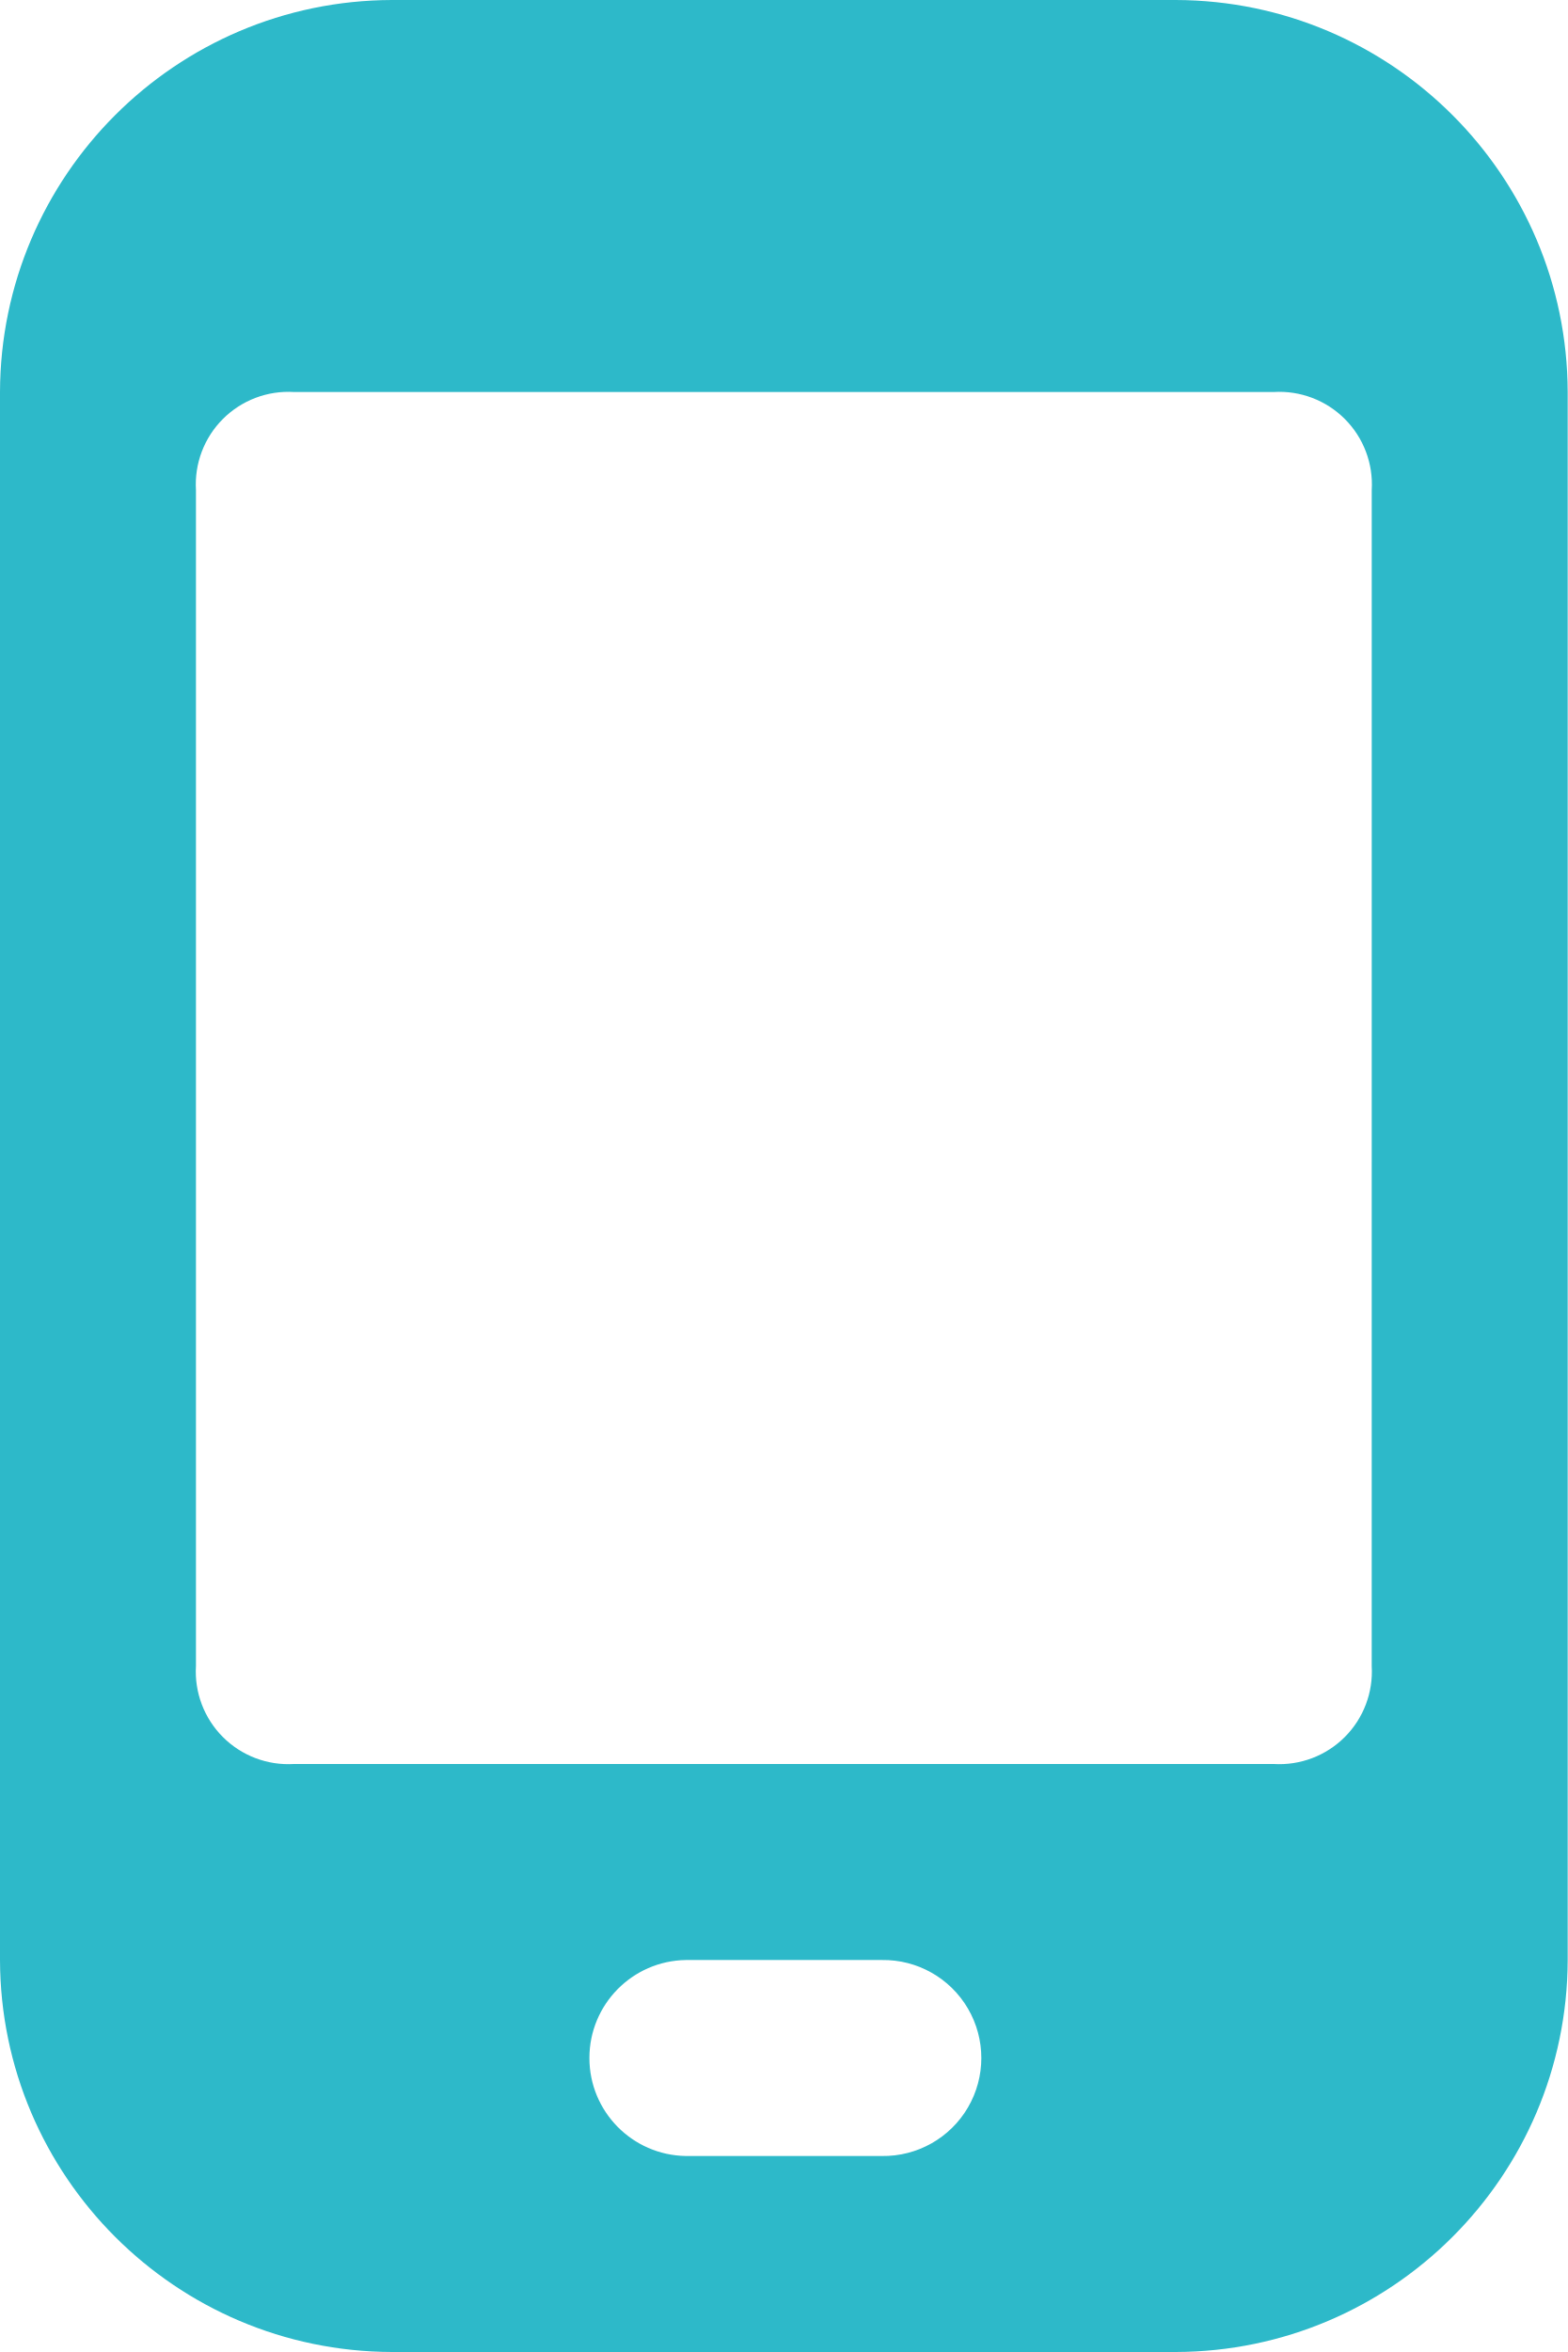
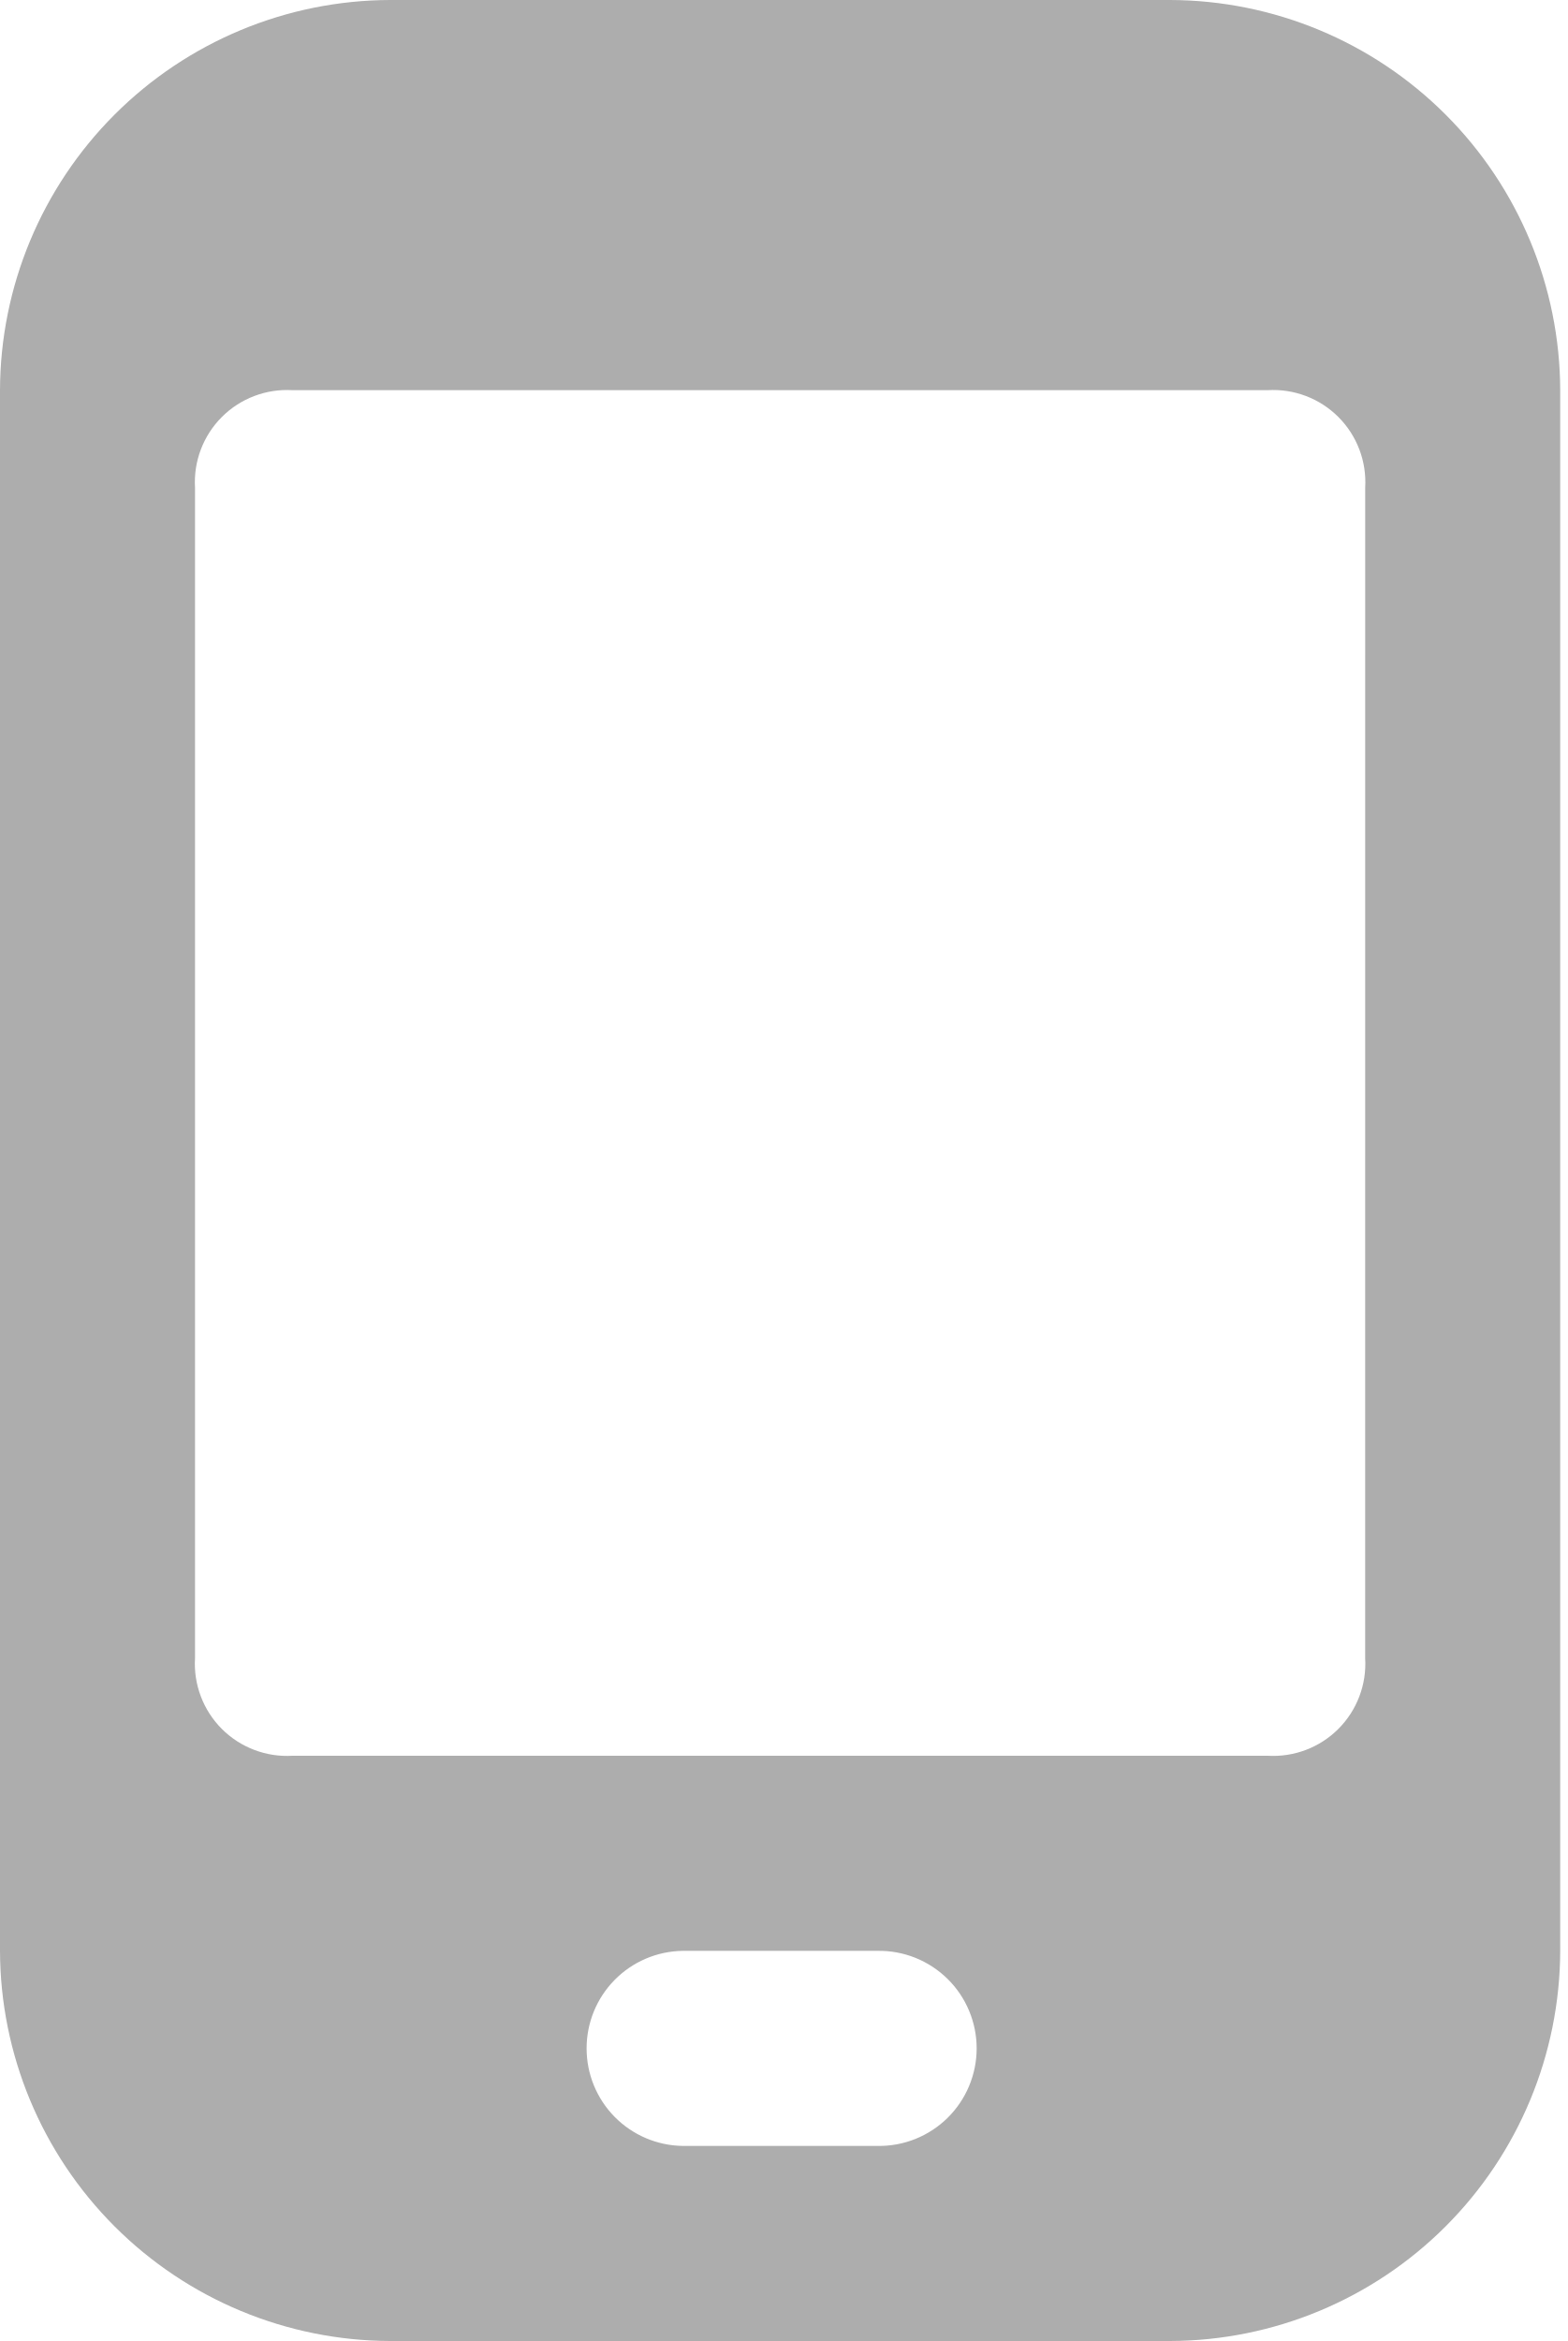
- <svg xmlns="http://www.w3.org/2000/svg" width="66.667" height="100" viewBox="0 0 66.667 100">
-   <g id="CellPhone" transform="translate(-4)">
-     <path id="mobile" d="M70.667,16.667A16.716,16.716,0,0,0,54,0H20.667A16.716,16.716,0,0,0,4,16.667V83.333A16.716,16.716,0,0,0,20.667,100H54A16.716,16.716,0,0,0,70.667,83.333Zm-29.167,75H33.167a4.167,4.167,0,0,1,0-8.333H41.5a4.167,4.167,0,1,1,0,8.333ZM62.333,70.833A3.937,3.937,0,0,1,58.167,75H16.5a3.937,3.937,0,0,1-4.167-4.167v-50A3.937,3.937,0,0,1,16.5,16.667H58.167a3.937,3.937,0,0,1,4.167,4.167Z" fill="#2db9c9" />
-   </g>
+ <svg xmlns="http://www.w3.org/2000/svg" width="67" height="100" viewBox="0 0 67 100" fill="none">
+   <path d="M66.667 16.667C66.654 12.251 64.894 8.019 61.771 4.896C58.648 1.773 54.416 0.013 50 0L16.667 0C12.251 0.013 8.019 1.773 4.896 4.896C1.773 8.019 0.013 12.251 0 16.667V83.333C0.013 87.749 1.773 91.981 4.896 95.104C8.019 98.227 12.251 99.987 16.667 100H50C54.416 99.987 58.648 98.227 61.771 95.104C64.894 91.981 66.654 87.749 66.667 83.333V16.667ZM37.5 91.667H29.167C28.073 91.65 27.03 91.204 26.262 90.424C25.495 89.645 25.065 88.594 25.065 87.501C25.065 86.406 25.495 85.356 26.262 84.577C27.03 83.797 28.073 83.351 29.167 83.334H37.5C38.053 83.325 38.601 83.427 39.114 83.632C39.627 83.838 40.094 84.144 40.488 84.531C40.882 84.919 41.195 85.381 41.408 85.891C41.622 86.401 41.732 86.948 41.732 87.501C41.732 88.053 41.622 88.6 41.408 89.11C41.195 89.62 40.882 90.082 40.488 90.47C40.094 90.858 39.627 91.163 39.114 91.369C38.601 91.574 38.053 91.676 37.5 91.667ZM58.333 70.833C58.367 71.389 58.282 71.945 58.084 72.466C57.887 72.987 57.581 73.46 57.187 73.854C56.794 74.248 56.321 74.553 55.8 74.751C55.279 74.948 54.723 75.033 54.167 75H12.5C11.944 75.034 11.387 74.949 10.867 74.751C10.346 74.554 9.873 74.248 9.479 73.854C9.085 73.46 8.779 72.987 8.582 72.466C8.384 71.946 8.299 71.389 8.333 70.833V20.833C8.3 20.277 8.384 19.721 8.582 19.2C8.78 18.679 9.086 18.206 9.479 17.813C9.873 17.419 10.346 17.113 10.867 16.916C11.387 16.718 11.944 16.634 12.5 16.667H54.167C54.723 16.633 55.28 16.718 55.8 16.916C56.321 17.113 56.794 17.419 57.188 17.813C57.582 18.207 57.888 18.68 58.085 19.201C58.283 19.721 58.367 20.278 58.334 20.834L58.333 70.833Z" fill="#ADADAD" />
</svg>
